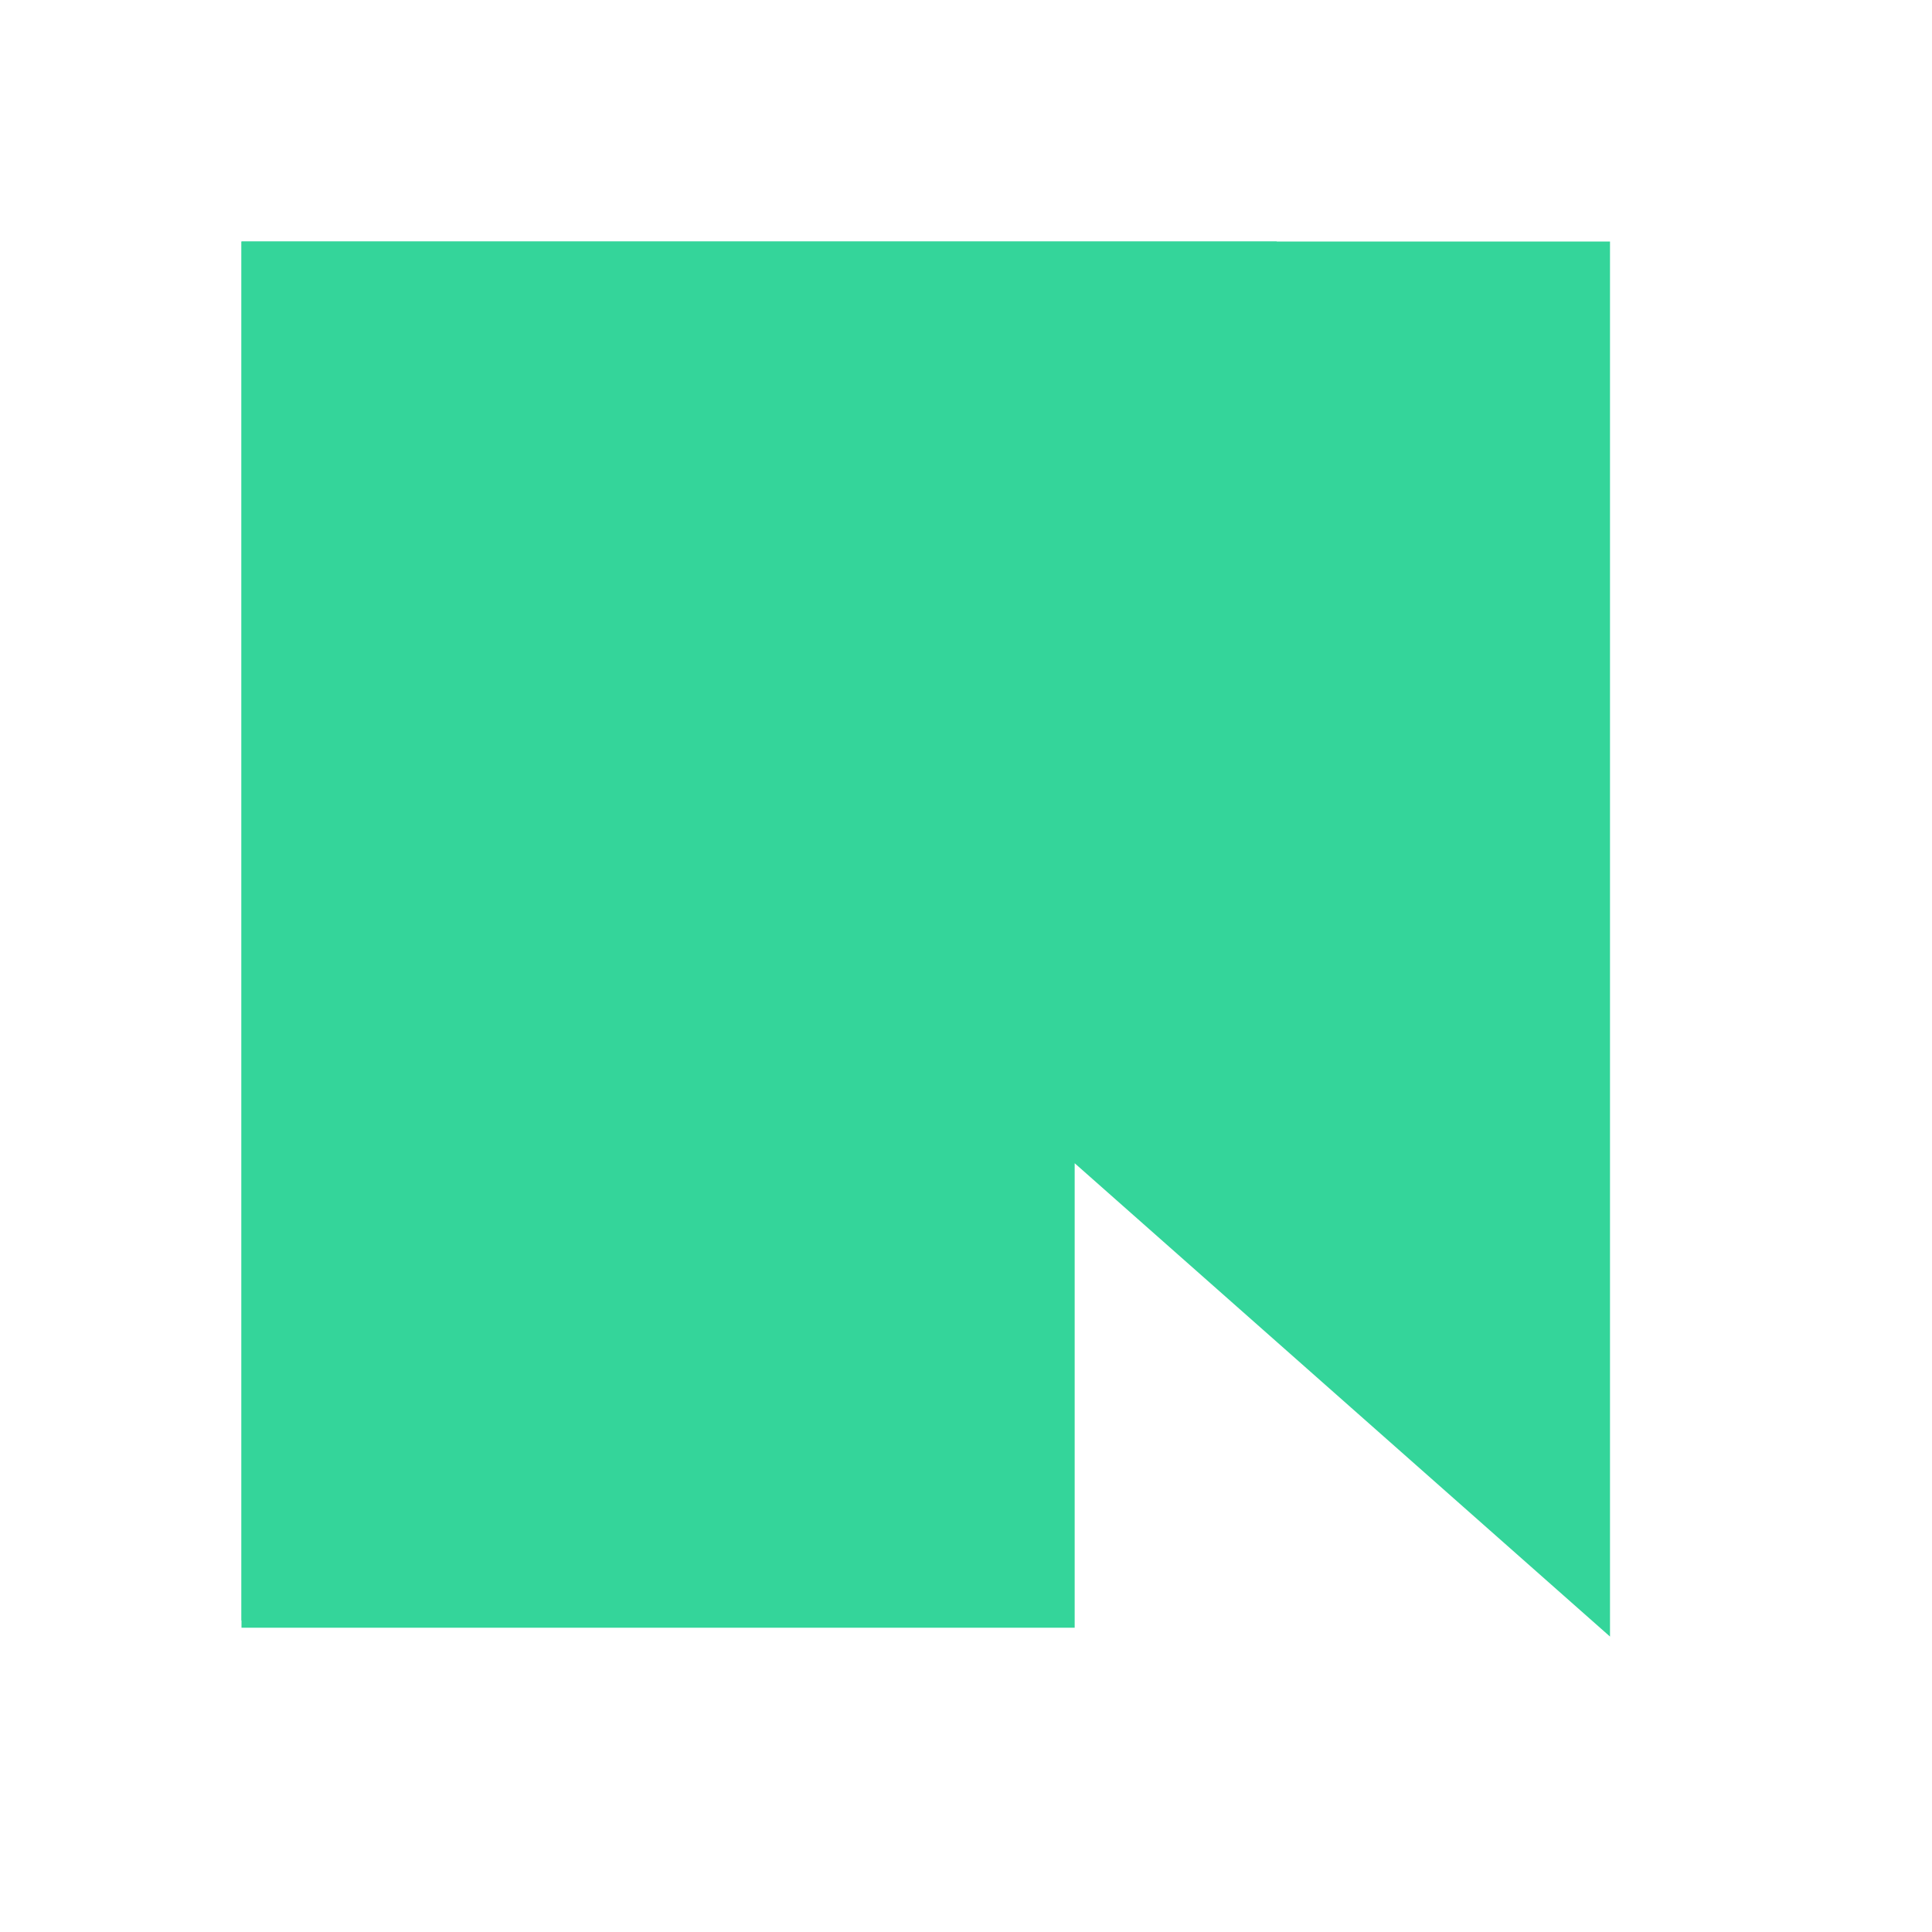
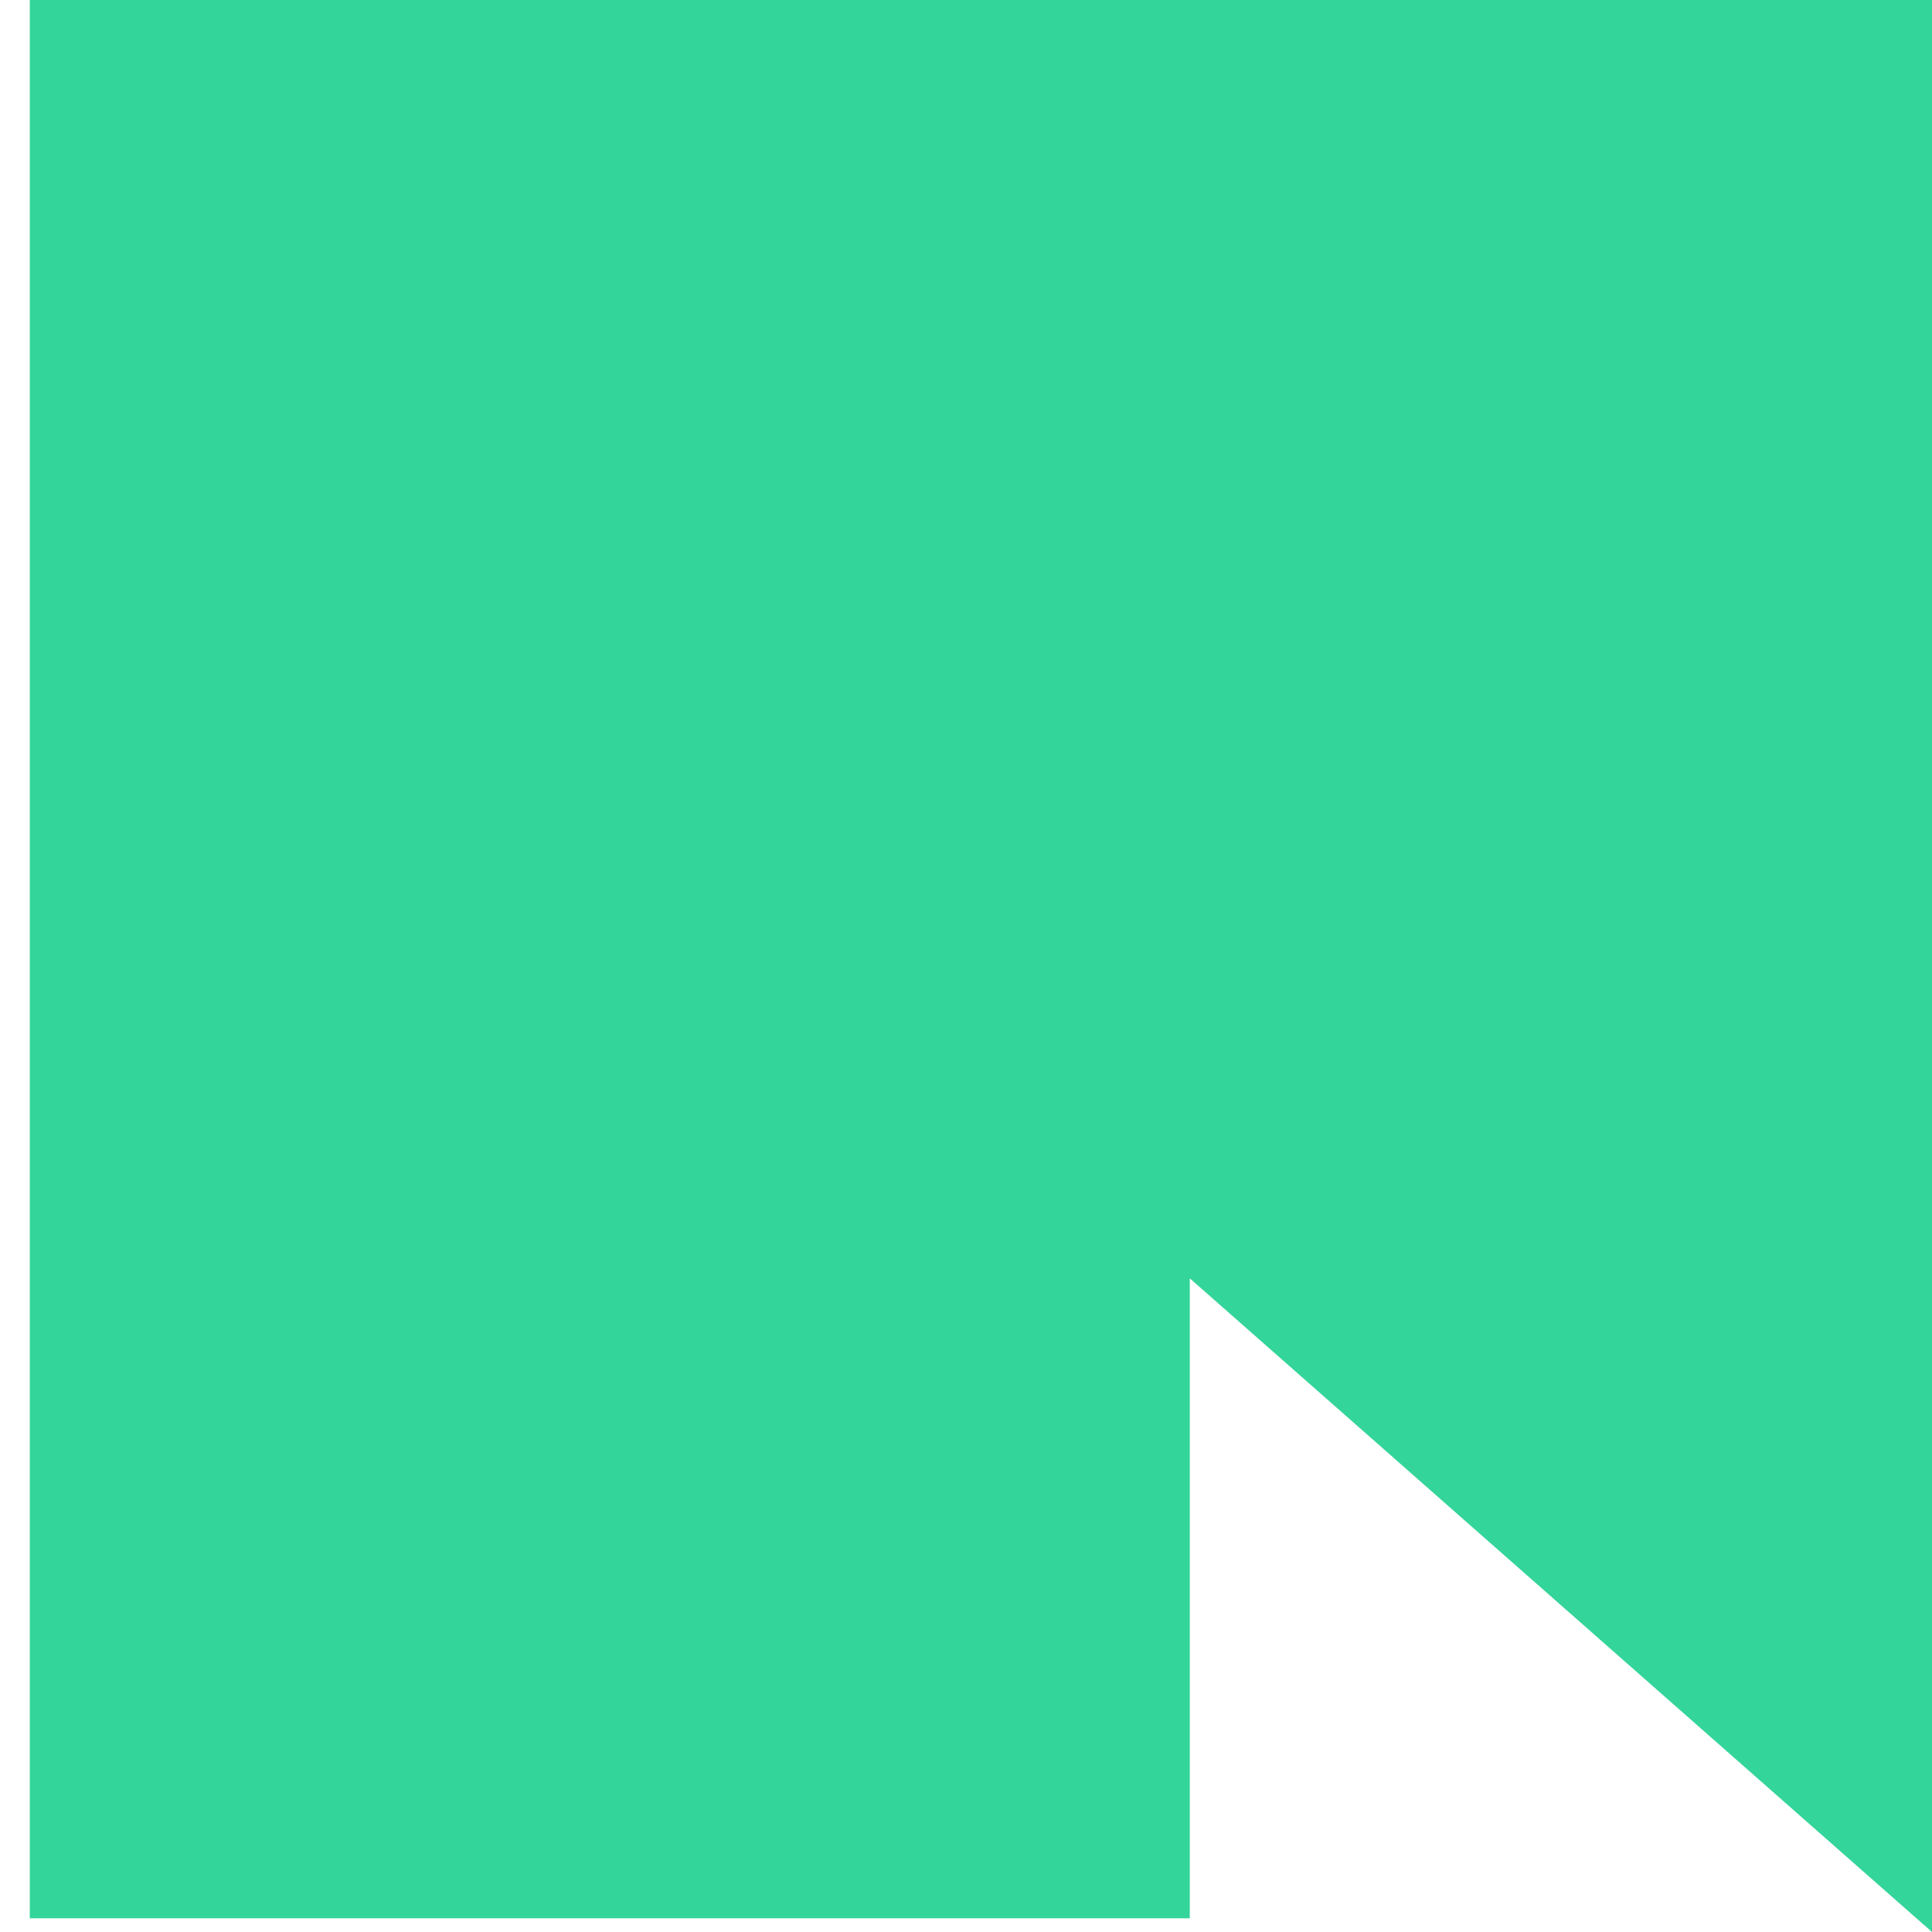
<svg xmlns="http://www.w3.org/2000/svg" fill="none" viewBox="0 0 24 24">
-   <path fill="#34d59a" d="M20 3v17.33l-6.65-5.88v5.77H3V3z" />
-   <path fill="#34d59a" d="M3 20.13h6.21V9.88l6.65 5.88V3H3z" />
+   <path fill="#34d59a" d="M24 0v24l-9.22-8.12v7.95h-14.41V0z" />
+   <path fill="#34d59a" d="M2.94 20.98h8.61V9.53l9.22 8.16V2.92H2.94z" opacity=".75" />
</svg>
